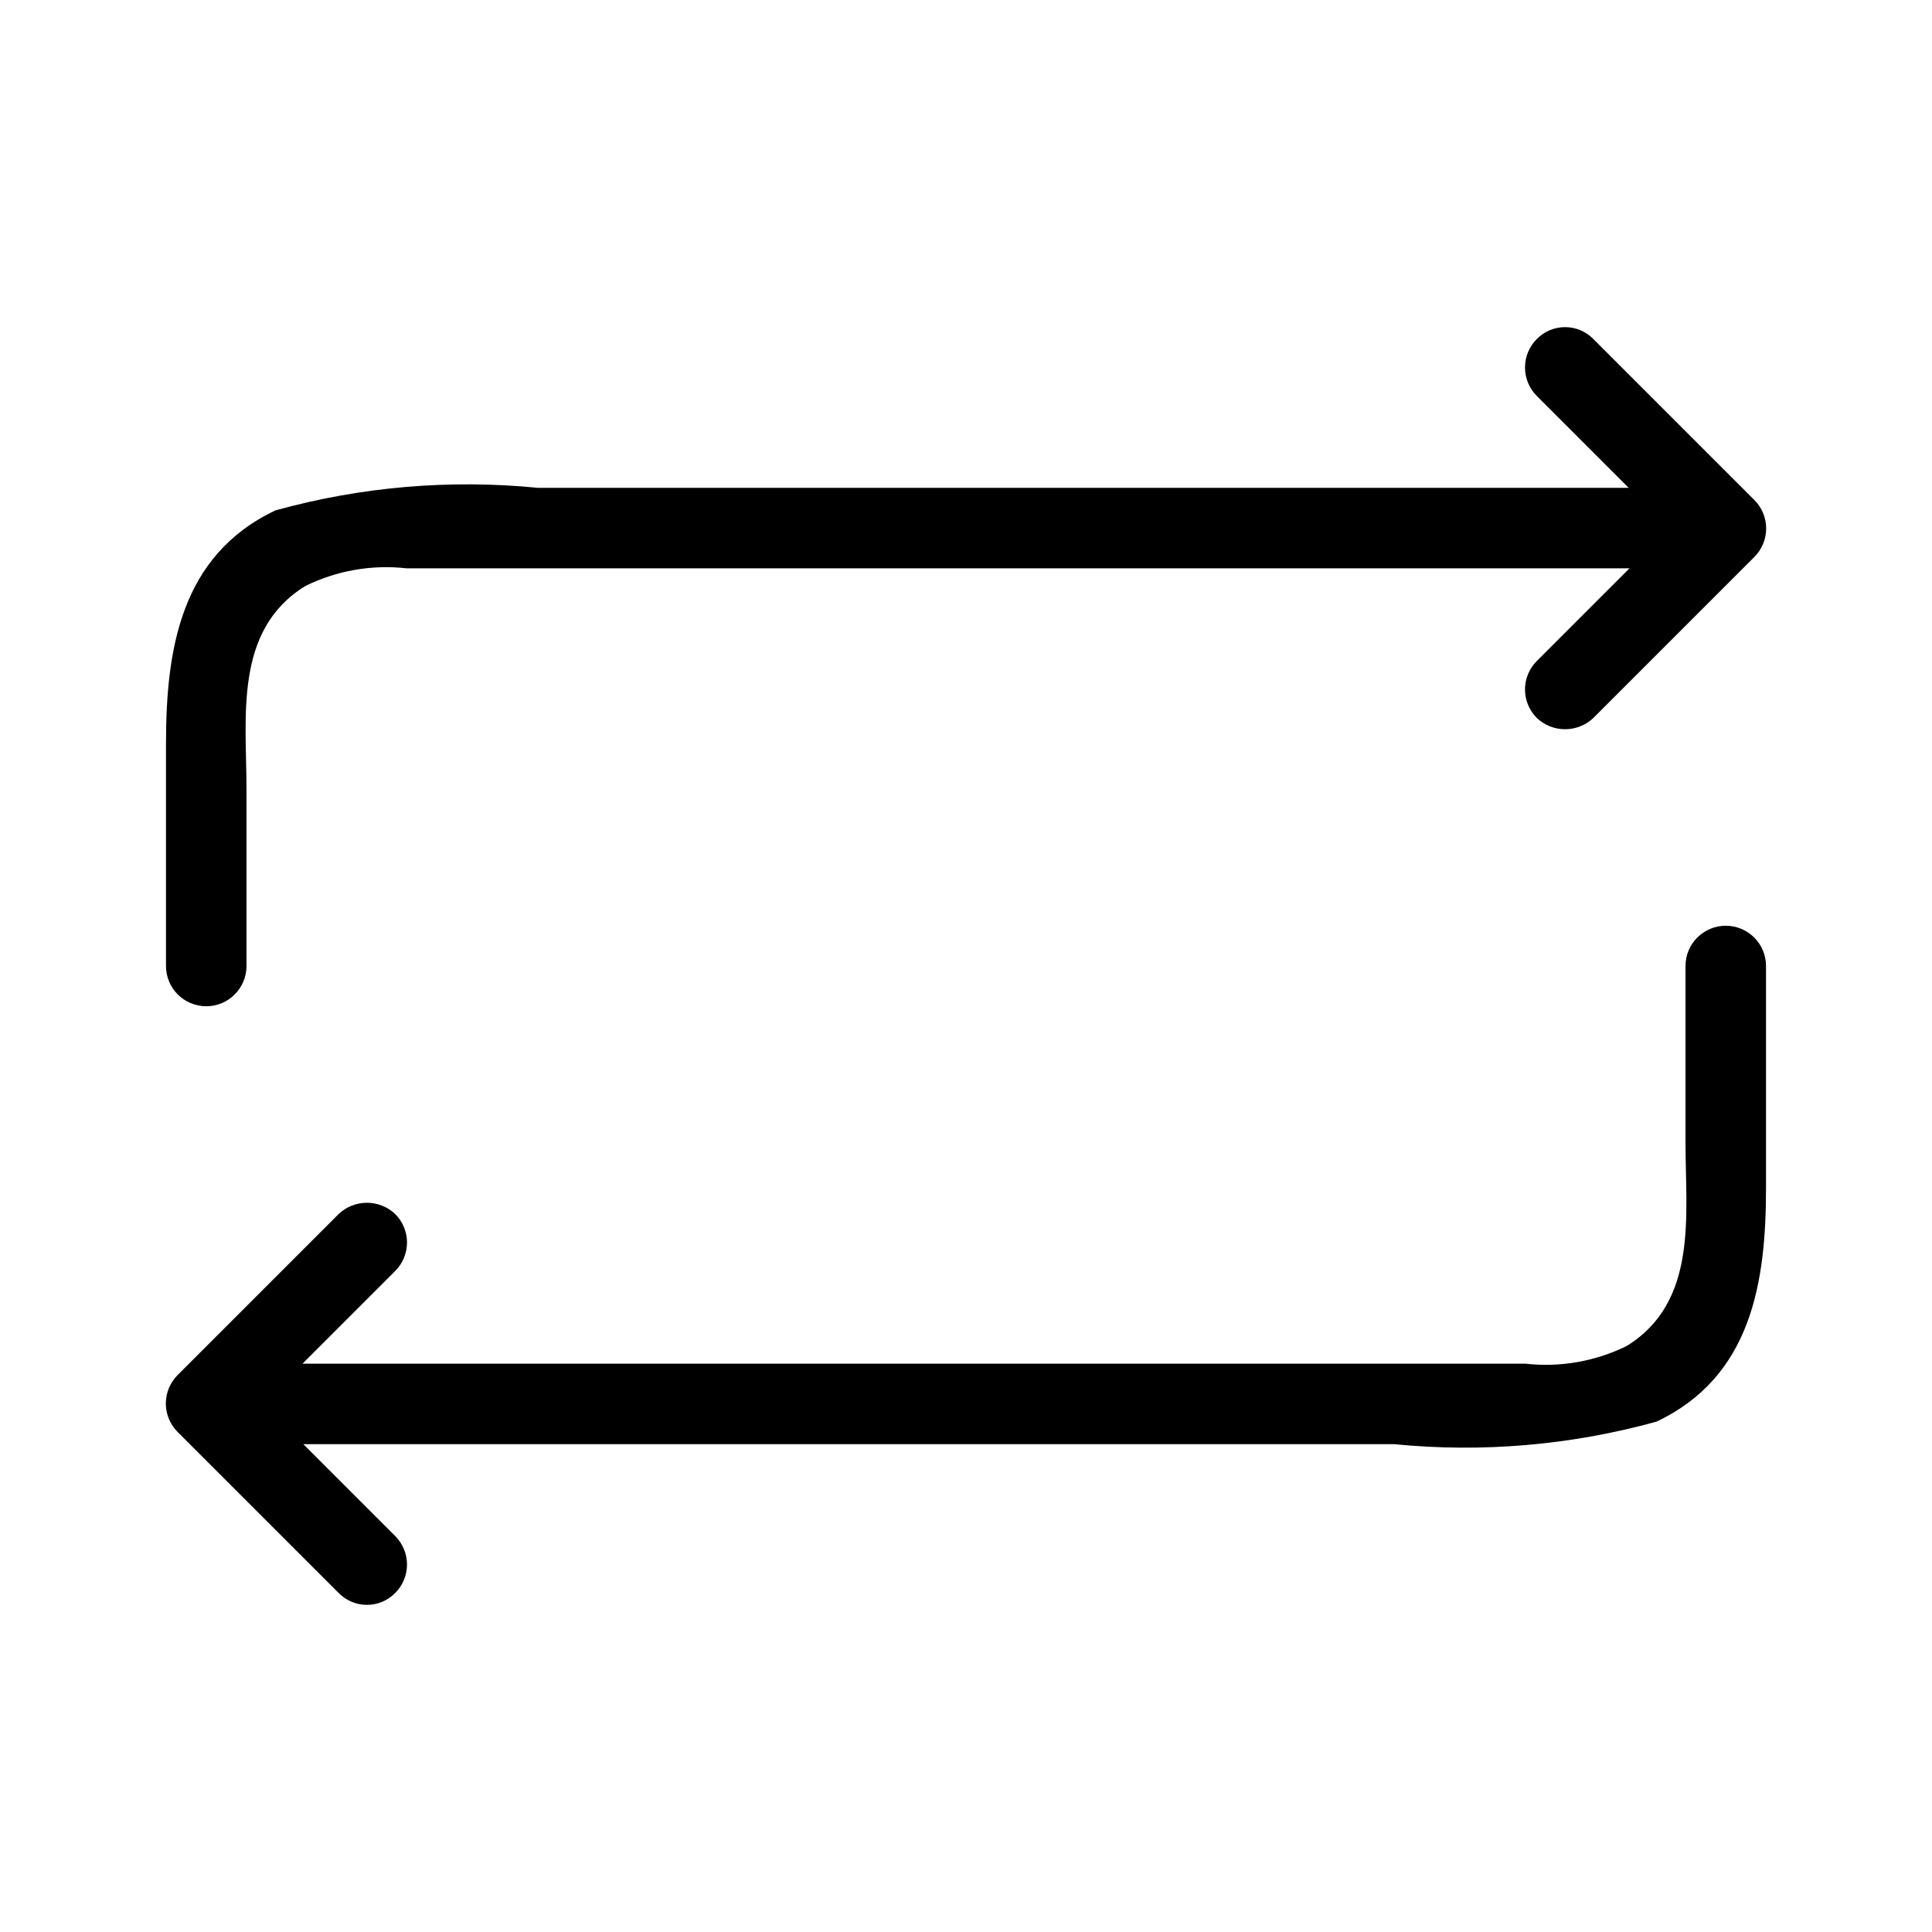
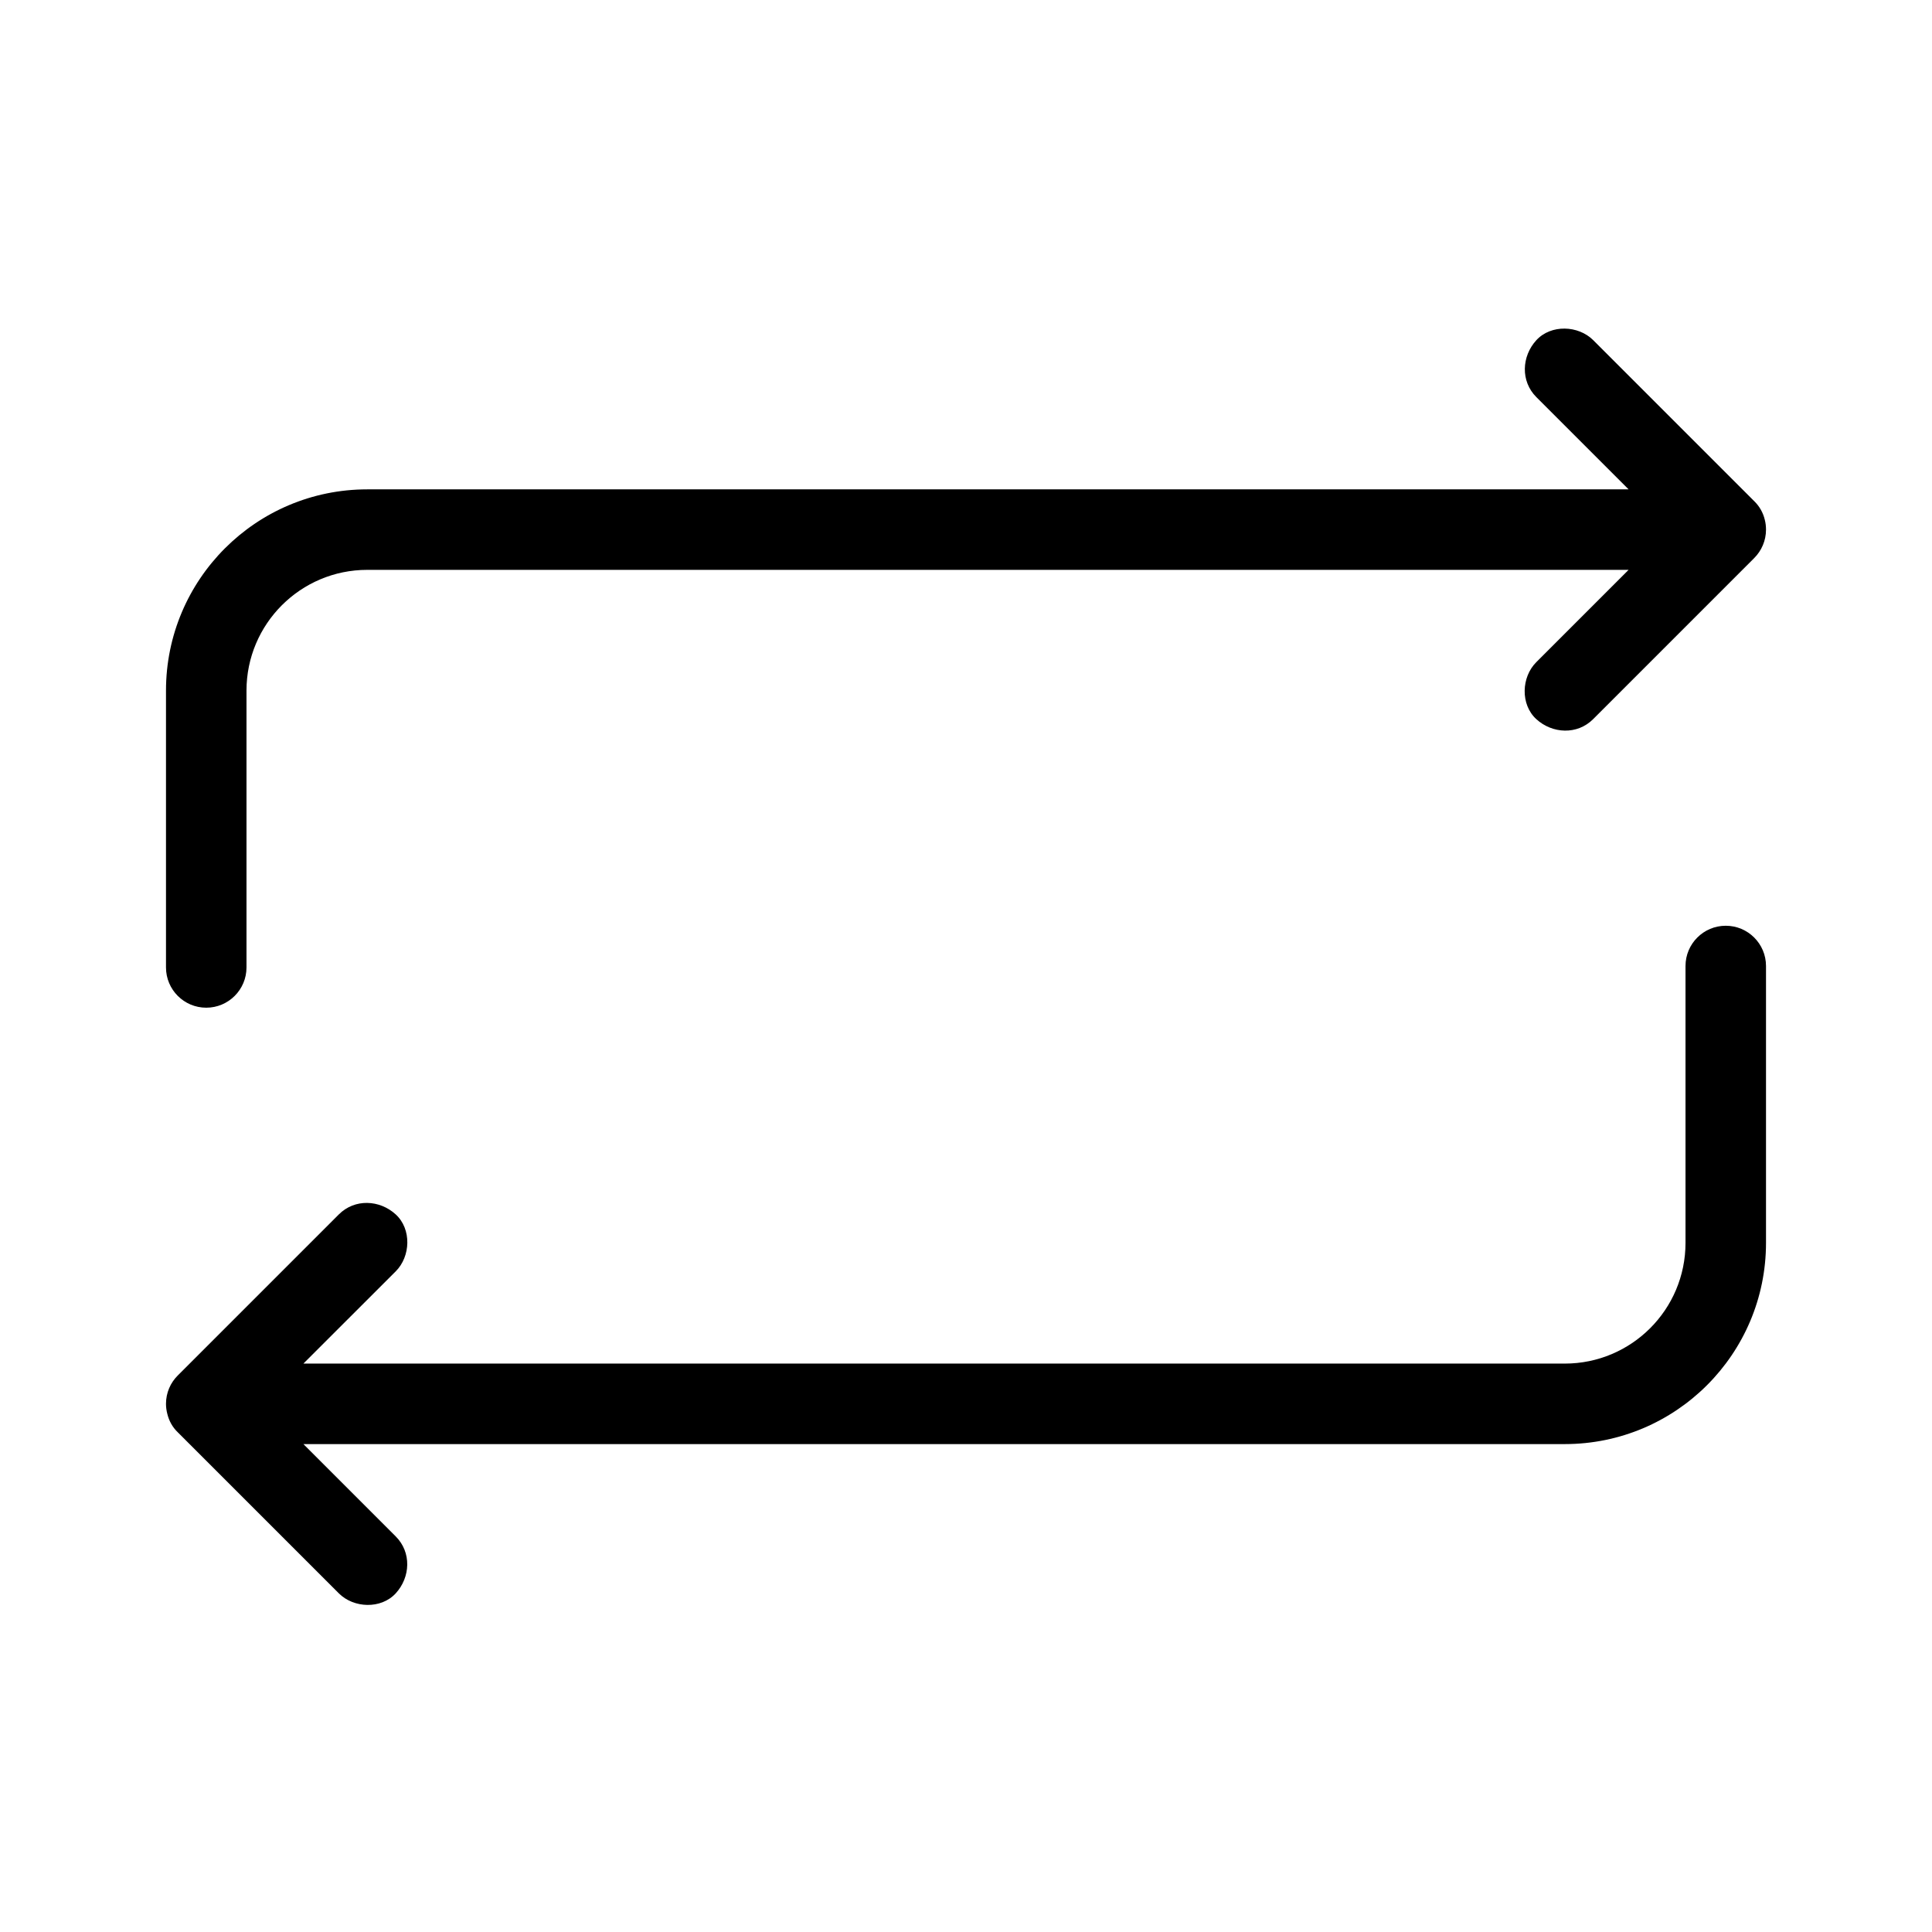
<svg xmlns="http://www.w3.org/2000/svg" viewBox="0 0 24 24">
  <g id="Repeat">
-     <g>
-       <path d="M2.208,17.79a.5.5,0,0,1,0-.71l2-2a.511.511,0,0,1,.7,0,.5.5,0,0,1,0,.71l-1.15,1.15h15.19a2.272,2.272,0,0,0,1.26-.22c.89-.55.73-1.63.73-2.52V12a.5.5,0,0,1,1,0v2.76c0,1.17-.18,2.341-1.36,2.9a8.929,8.929,0,0,1-3.26.28H3.768l1.14,1.14a.5.5,0,0,1,0,.71.492.492,0,0,1-.7,0Z" />
-       <path d="M21.792,6.21a.5.5,0,0,1,0,.71l-2,2a.511.511,0,0,1-.7,0,.5.5,0,0,1,0-.71l1.15-1.15H5.052a2.272,2.272,0,0,0-1.26.22c-.89.55-.73,1.63-.73,2.52V12a.5.5,0,0,1-1,0V9.24c0-1.17.18-2.341,1.36-2.9a8.929,8.929,0,0,1,3.26-.28h13.55l-1.14-1.14a.5.5,0,0,1,0-.71.492.492,0,0,1,.7,0Z" />
-     </g>
+     <path d="M2.078,17.562c-0.01,-0.039 -0.016,-0.08 -0.016,-0.123c0,-0.138 0.056,-0.263 0.147,-0.353c0.008,-0.009 1.416,-1.417 2,-2c0.198,-0.198 0.507,-0.183 0.707,-0c0.199,0.183 0.185,0.522 -0,0.707l-1.147,1.146l15.669,0c0.828,0 1.5,-0.671 1.5,-1.5l0,-3.439c0,-0.276 0.224,-0.5 0.5,-0.5c0.276,0 0.5,0.224 0.5,0.5l0,3.439c0,1.381 -1.12,2.5 -2.5,2.5l-15.669,0l1.147,1.147c0.198,0.198 0.183,0.507 -0,0.707c-0.183,0.199 -0.522,0.185 -0.707,-0l-2,-2c-0.066,-0.063 -0.11,-0.143 -0.131,-0.231Zm19.845,-11.105c0.01,0.039 0.015,0.08 0.015,0.122c0,0.138 -0.056,0.263 -0.147,0.354c-0.008,0.008 -1.416,1.417 -2,2c-0.197,0.198 -0.507,0.183 -0.707,-0c-0.199,-0.183 -0.185,-0.522 0,-0.707l1.147,-1.147l-15.669,0c-0.828,0 -1.5,0.672 -1.5,1.5l0,3.439c-0,0.276 -0.224,0.5 -0.5,0.5c-0.276,0 -0.5,-0.224 -0.5,-0.5l0,-3.439c0,-1.381 1.12,-2.5 2.5,-2.5l15.669,0l-1.146,-1.146c-0.198,-0.198 -0.183,-0.507 -0,-0.707c0.183,-0.199 0.522,-0.185 0.707,-0l2,2c0.065,0.063 0.11,0.143 0.131,0.231Z" />
  </g>
</svg>
